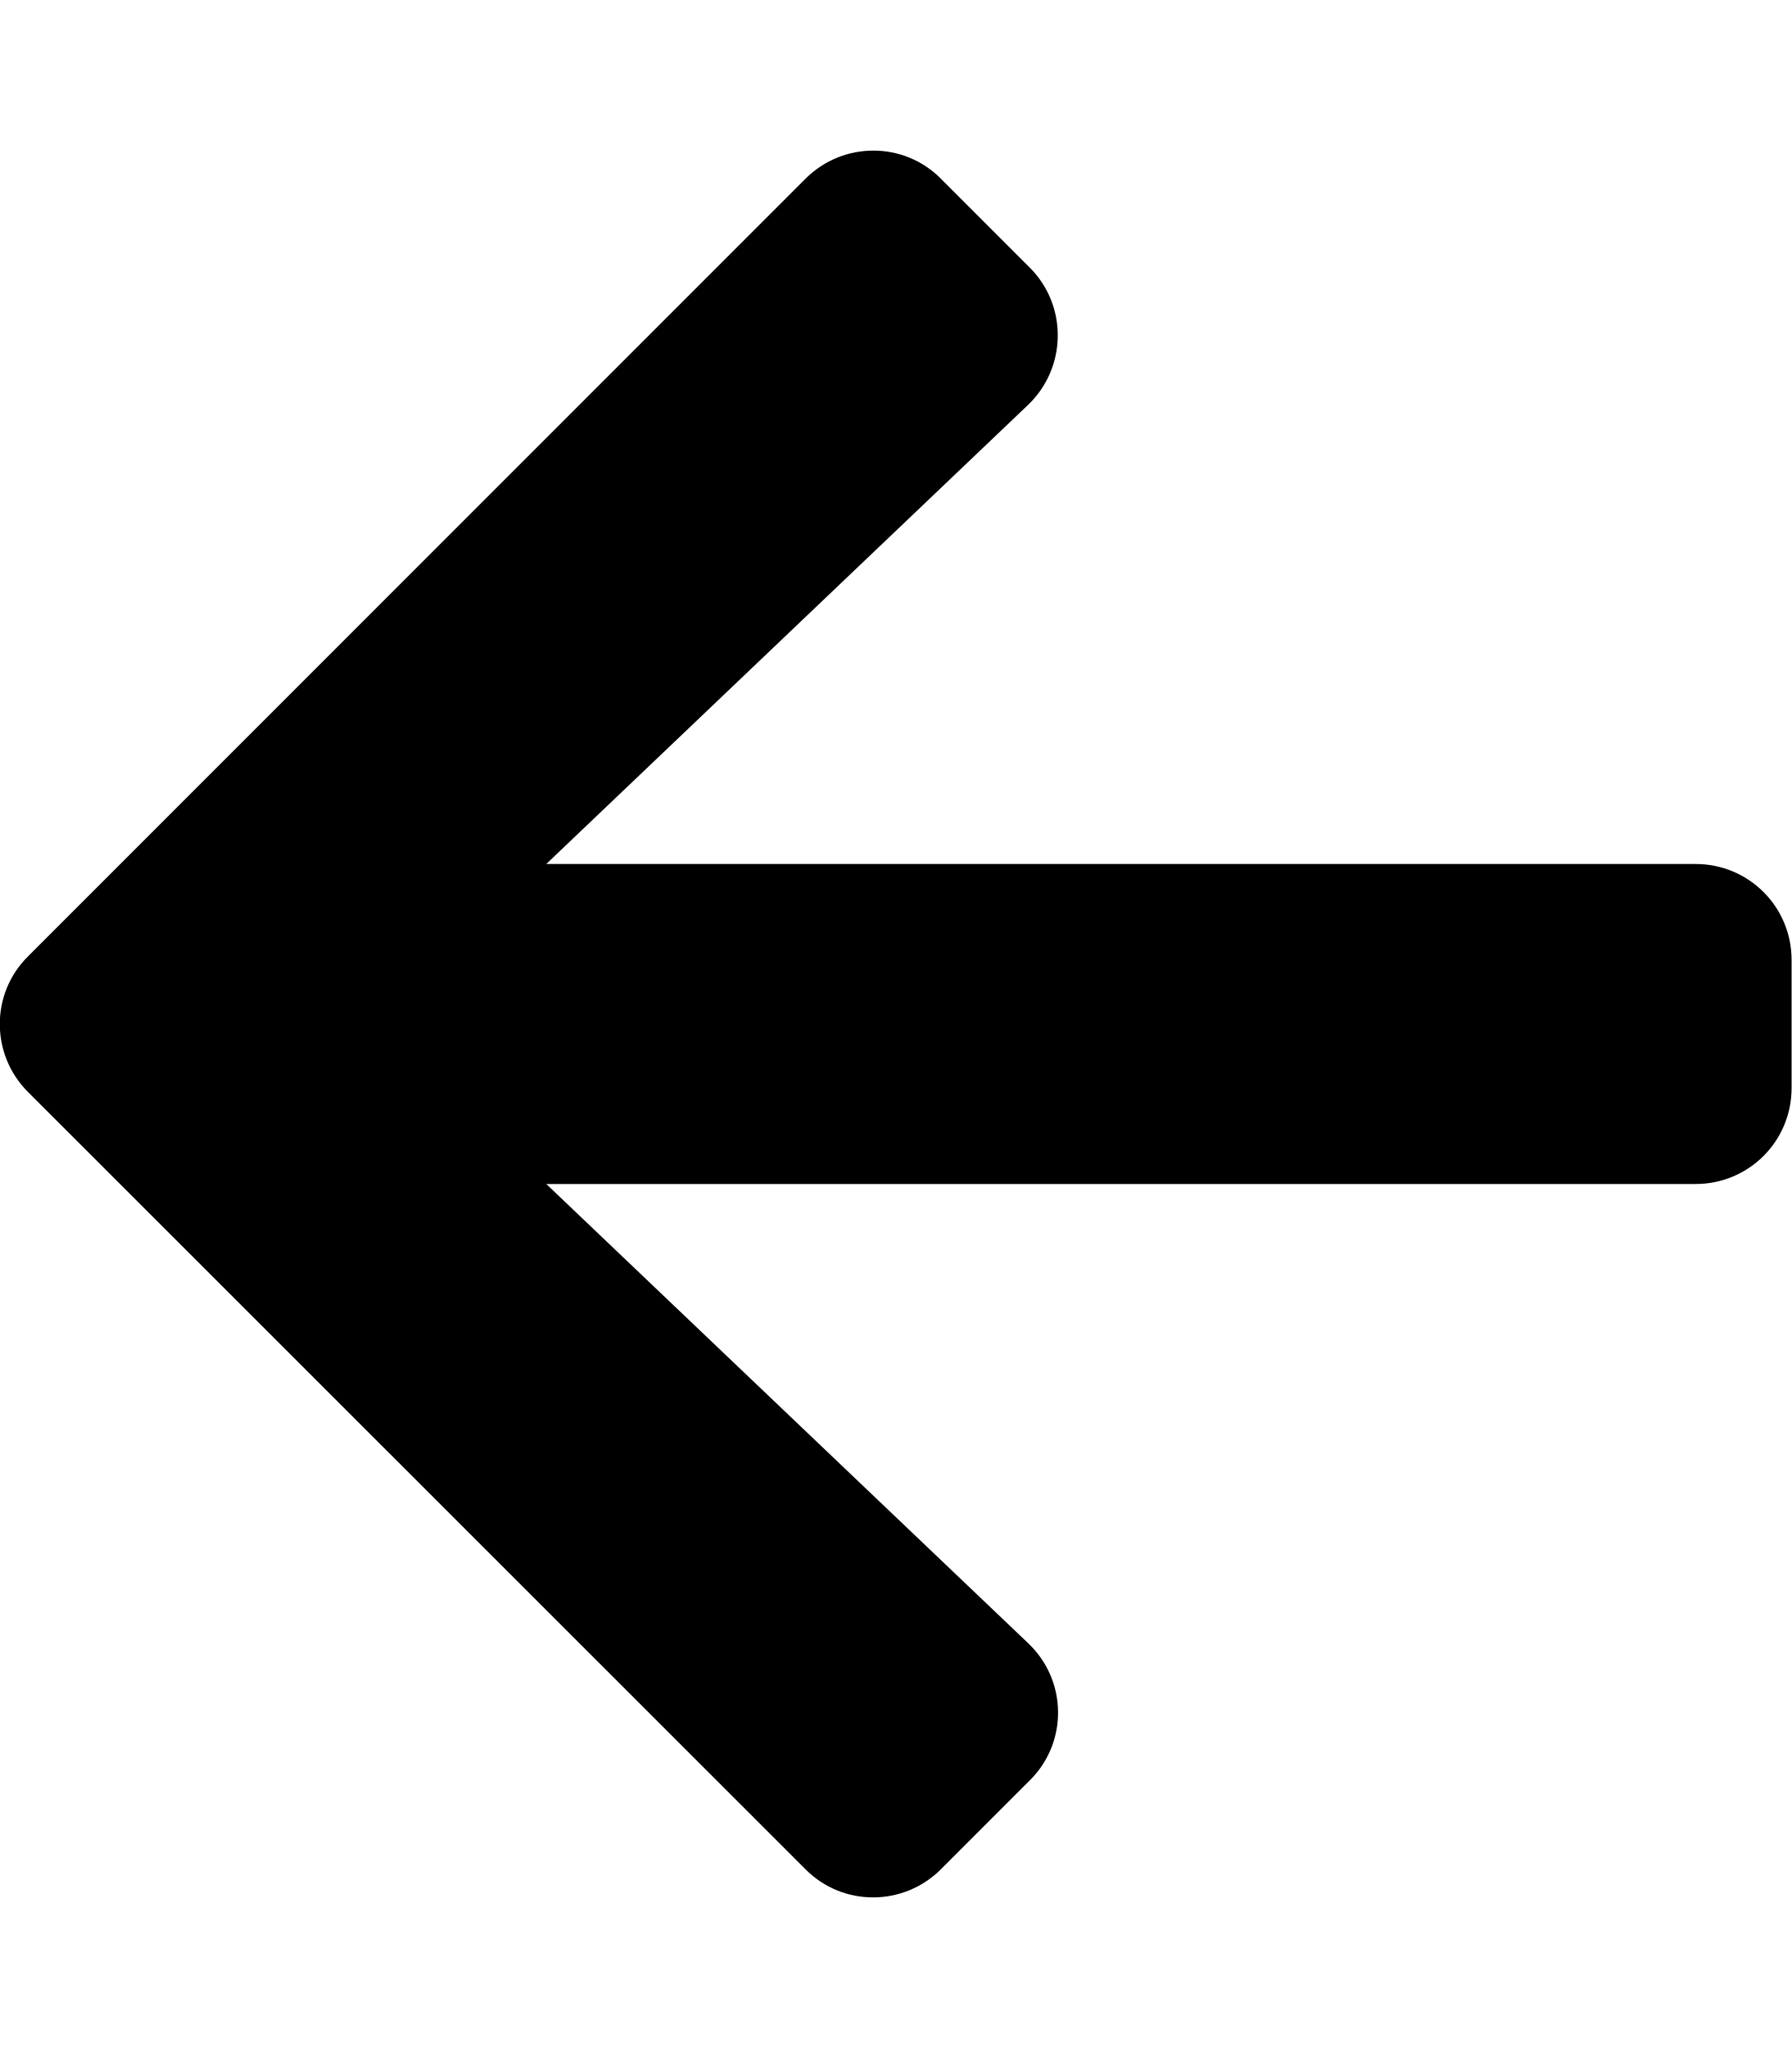
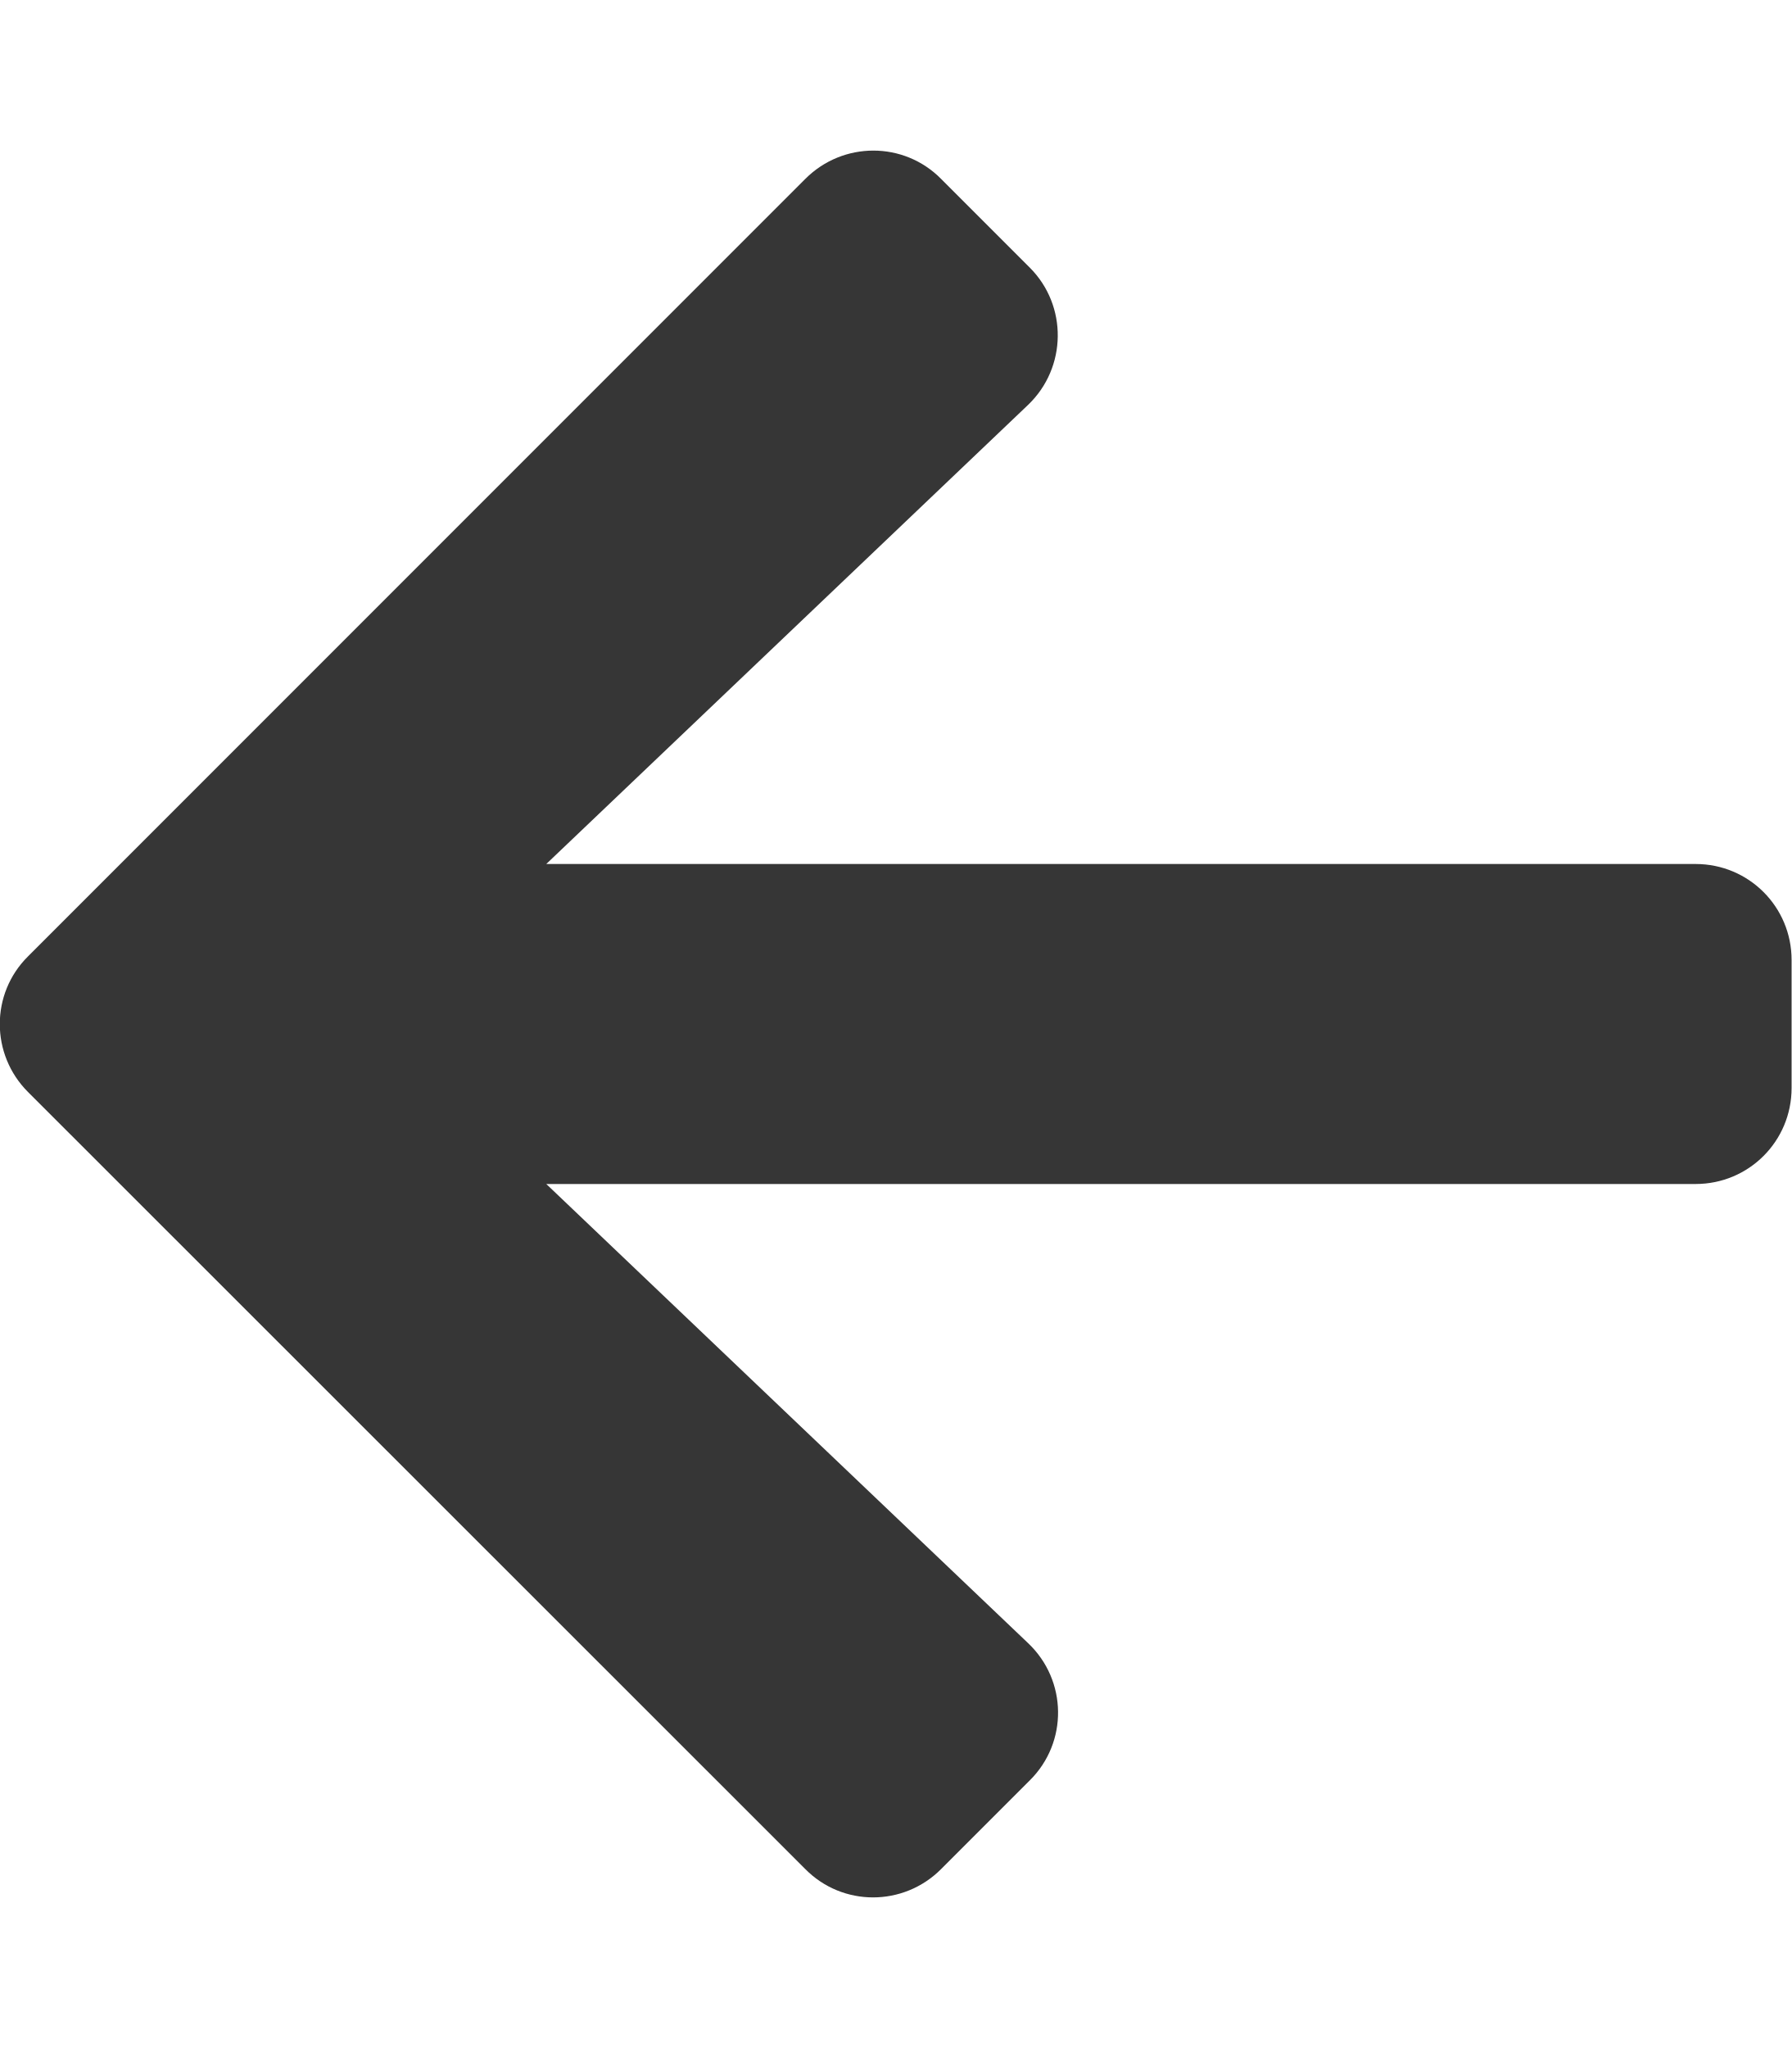
<svg xmlns="http://www.w3.org/2000/svg" aria-hidden="true" focusable="false" data-prefix="fas" data-icon="arrow-left" class="svg-inline--fa fa-arrow-left fa-w-14" role="img" viewBox="0 0 448 512">
-   <path fill="currentColor" d="M257.5 445.1l-22.2 22.2c-9.4 9.4-24.6 9.4-33.9 0L7 273c-9.4-9.4-9.4-24.6 0-33.9L201.4 44.7c9.4-9.4 24.6-9.4 33.9 0l22.2 22.2c9.5 9.5 9.3 25-.4 34.3L136.6 216H424c13.3 0 24 10.7 24 24v32c0 13.3-10.7 24-24 24H136.6l120.5 114.8c9.8 9.3 10 24.8.4 34.3z" />
+   <path fill="#363636" d="M257.5 445.1l-22.2 22.2c-9.4 9.4-24.6 9.4-33.9 0L7 273c-9.4-9.4-9.4-24.6 0-33.9L201.4 44.7c9.4-9.4 24.6-9.4 33.9 0l22.2 22.2c9.5 9.5 9.3 25-.4 34.3L136.6 216H424c13.3 0 24 10.7 24 24v32c0 13.3-10.7 24-24 24H136.6l120.5 114.8c9.8 9.3 10 24.8.4 34.3z" />
</svg>
